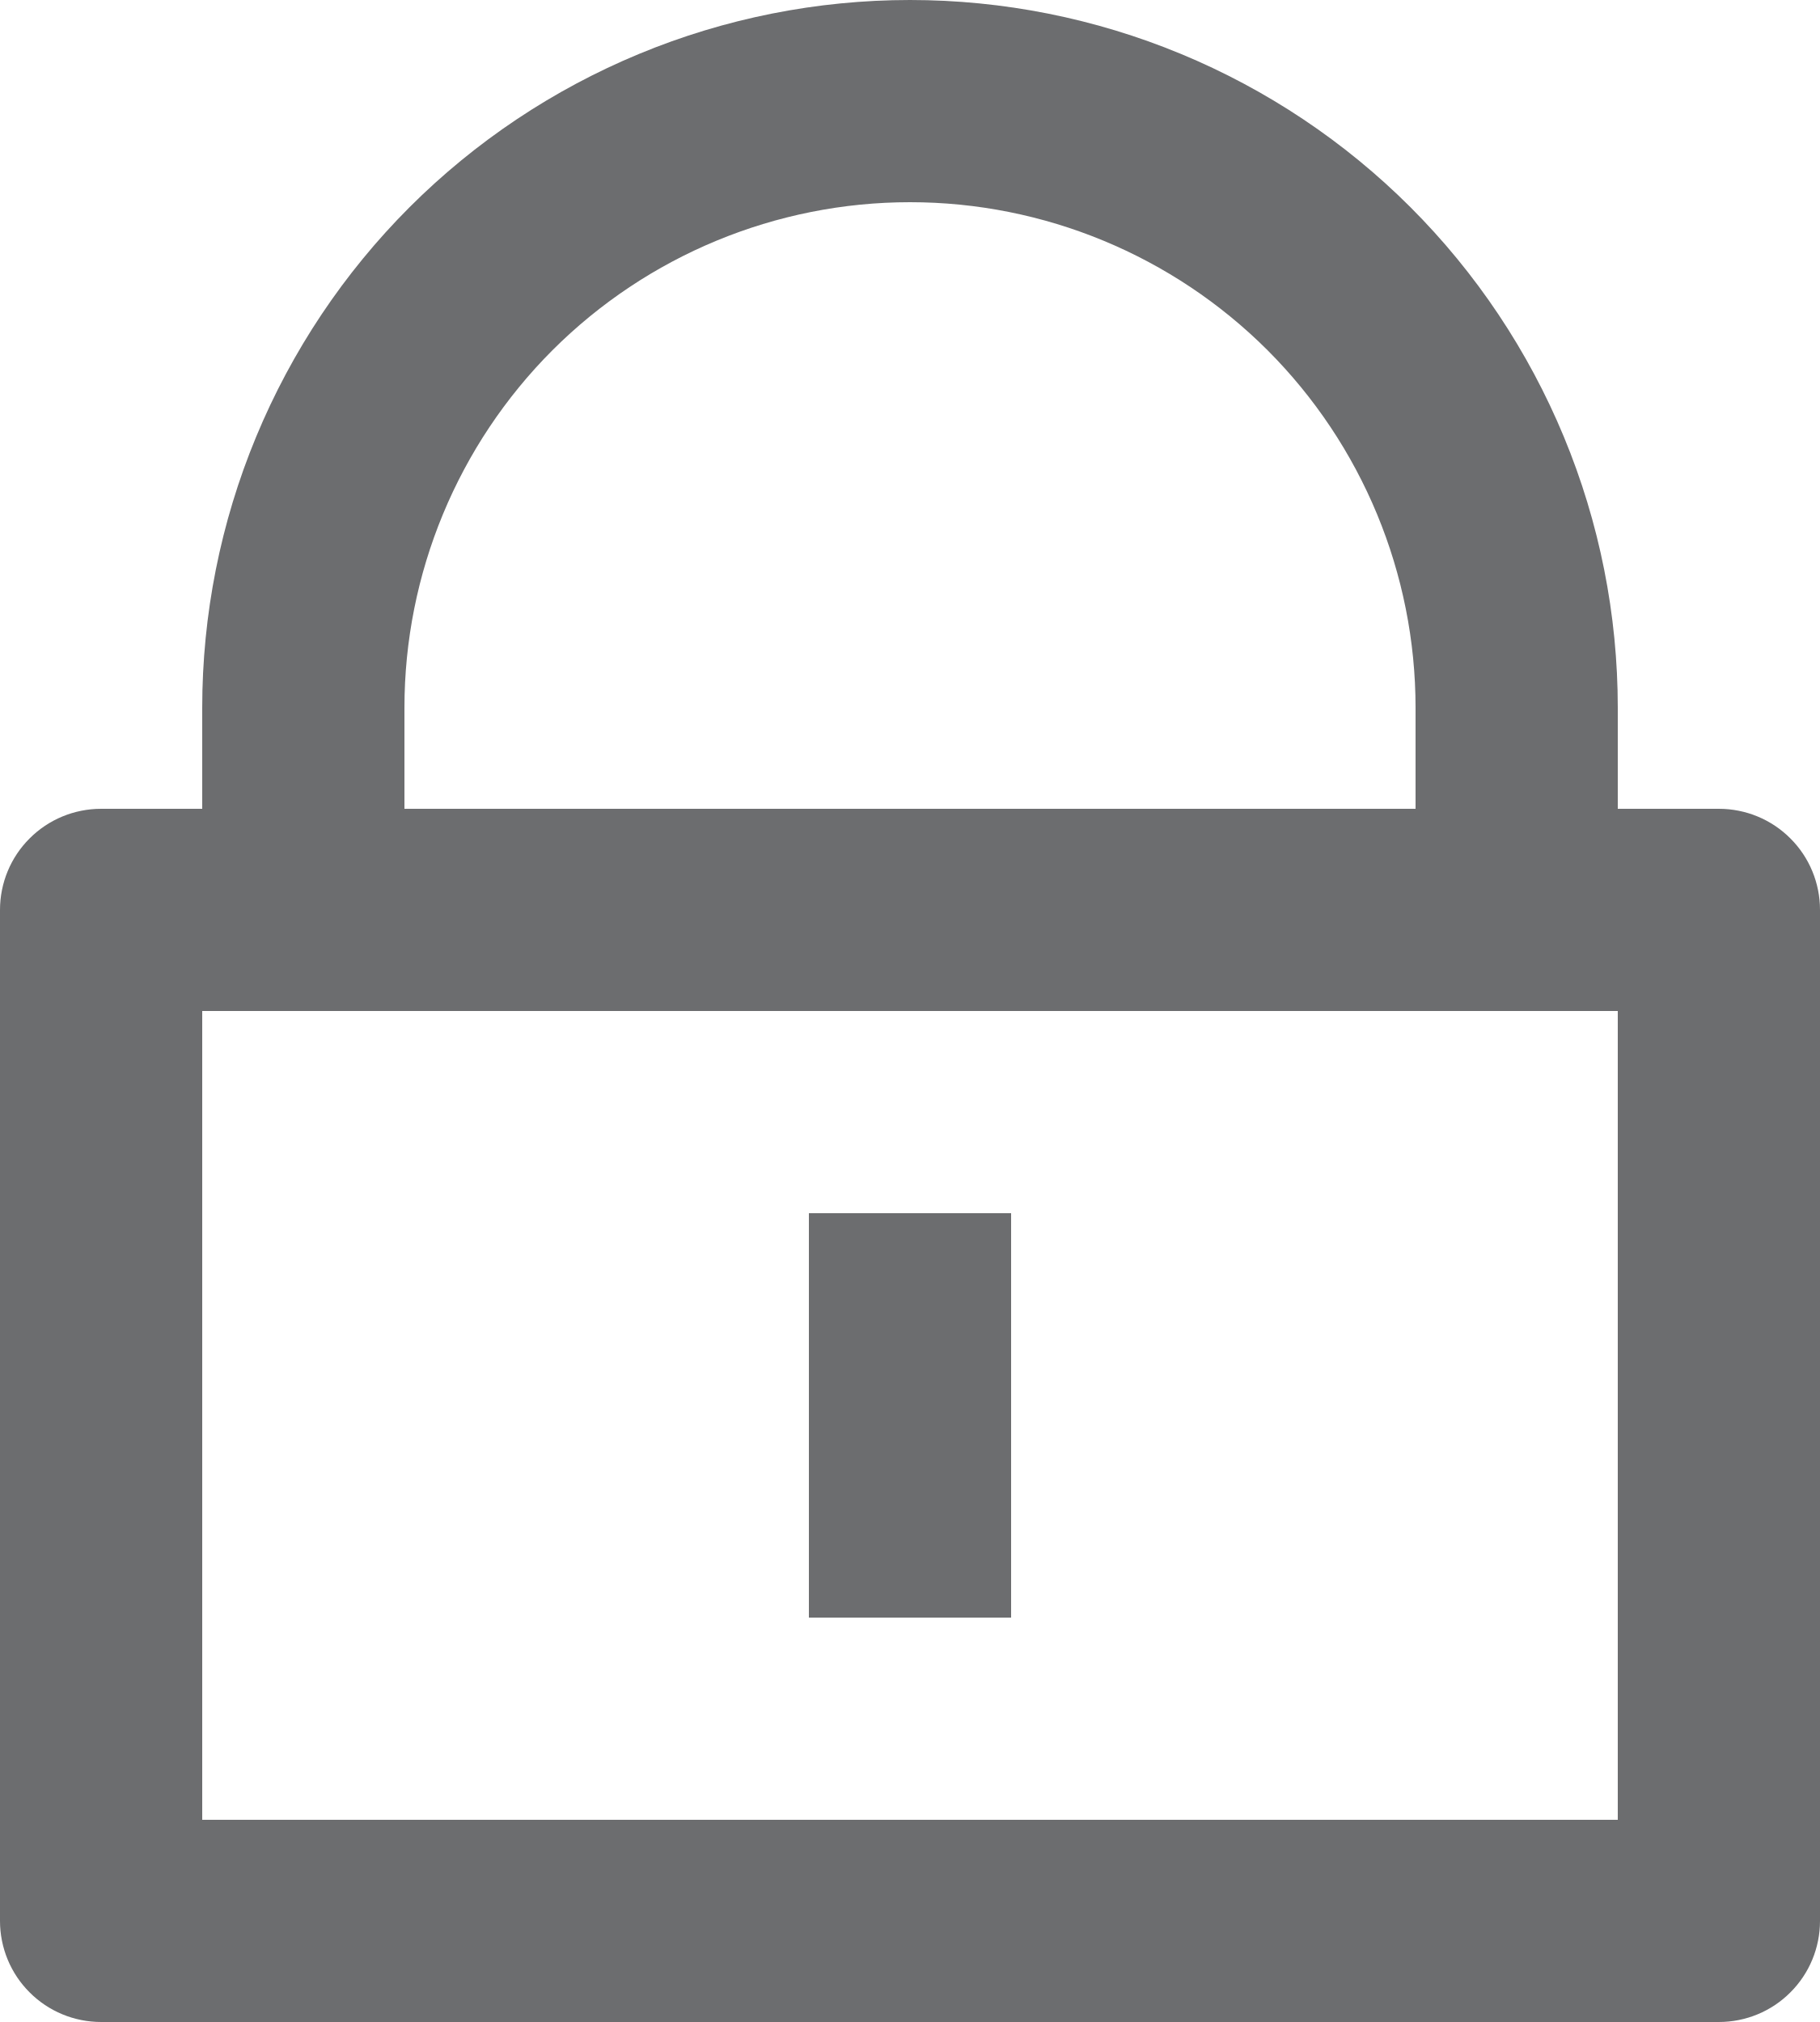
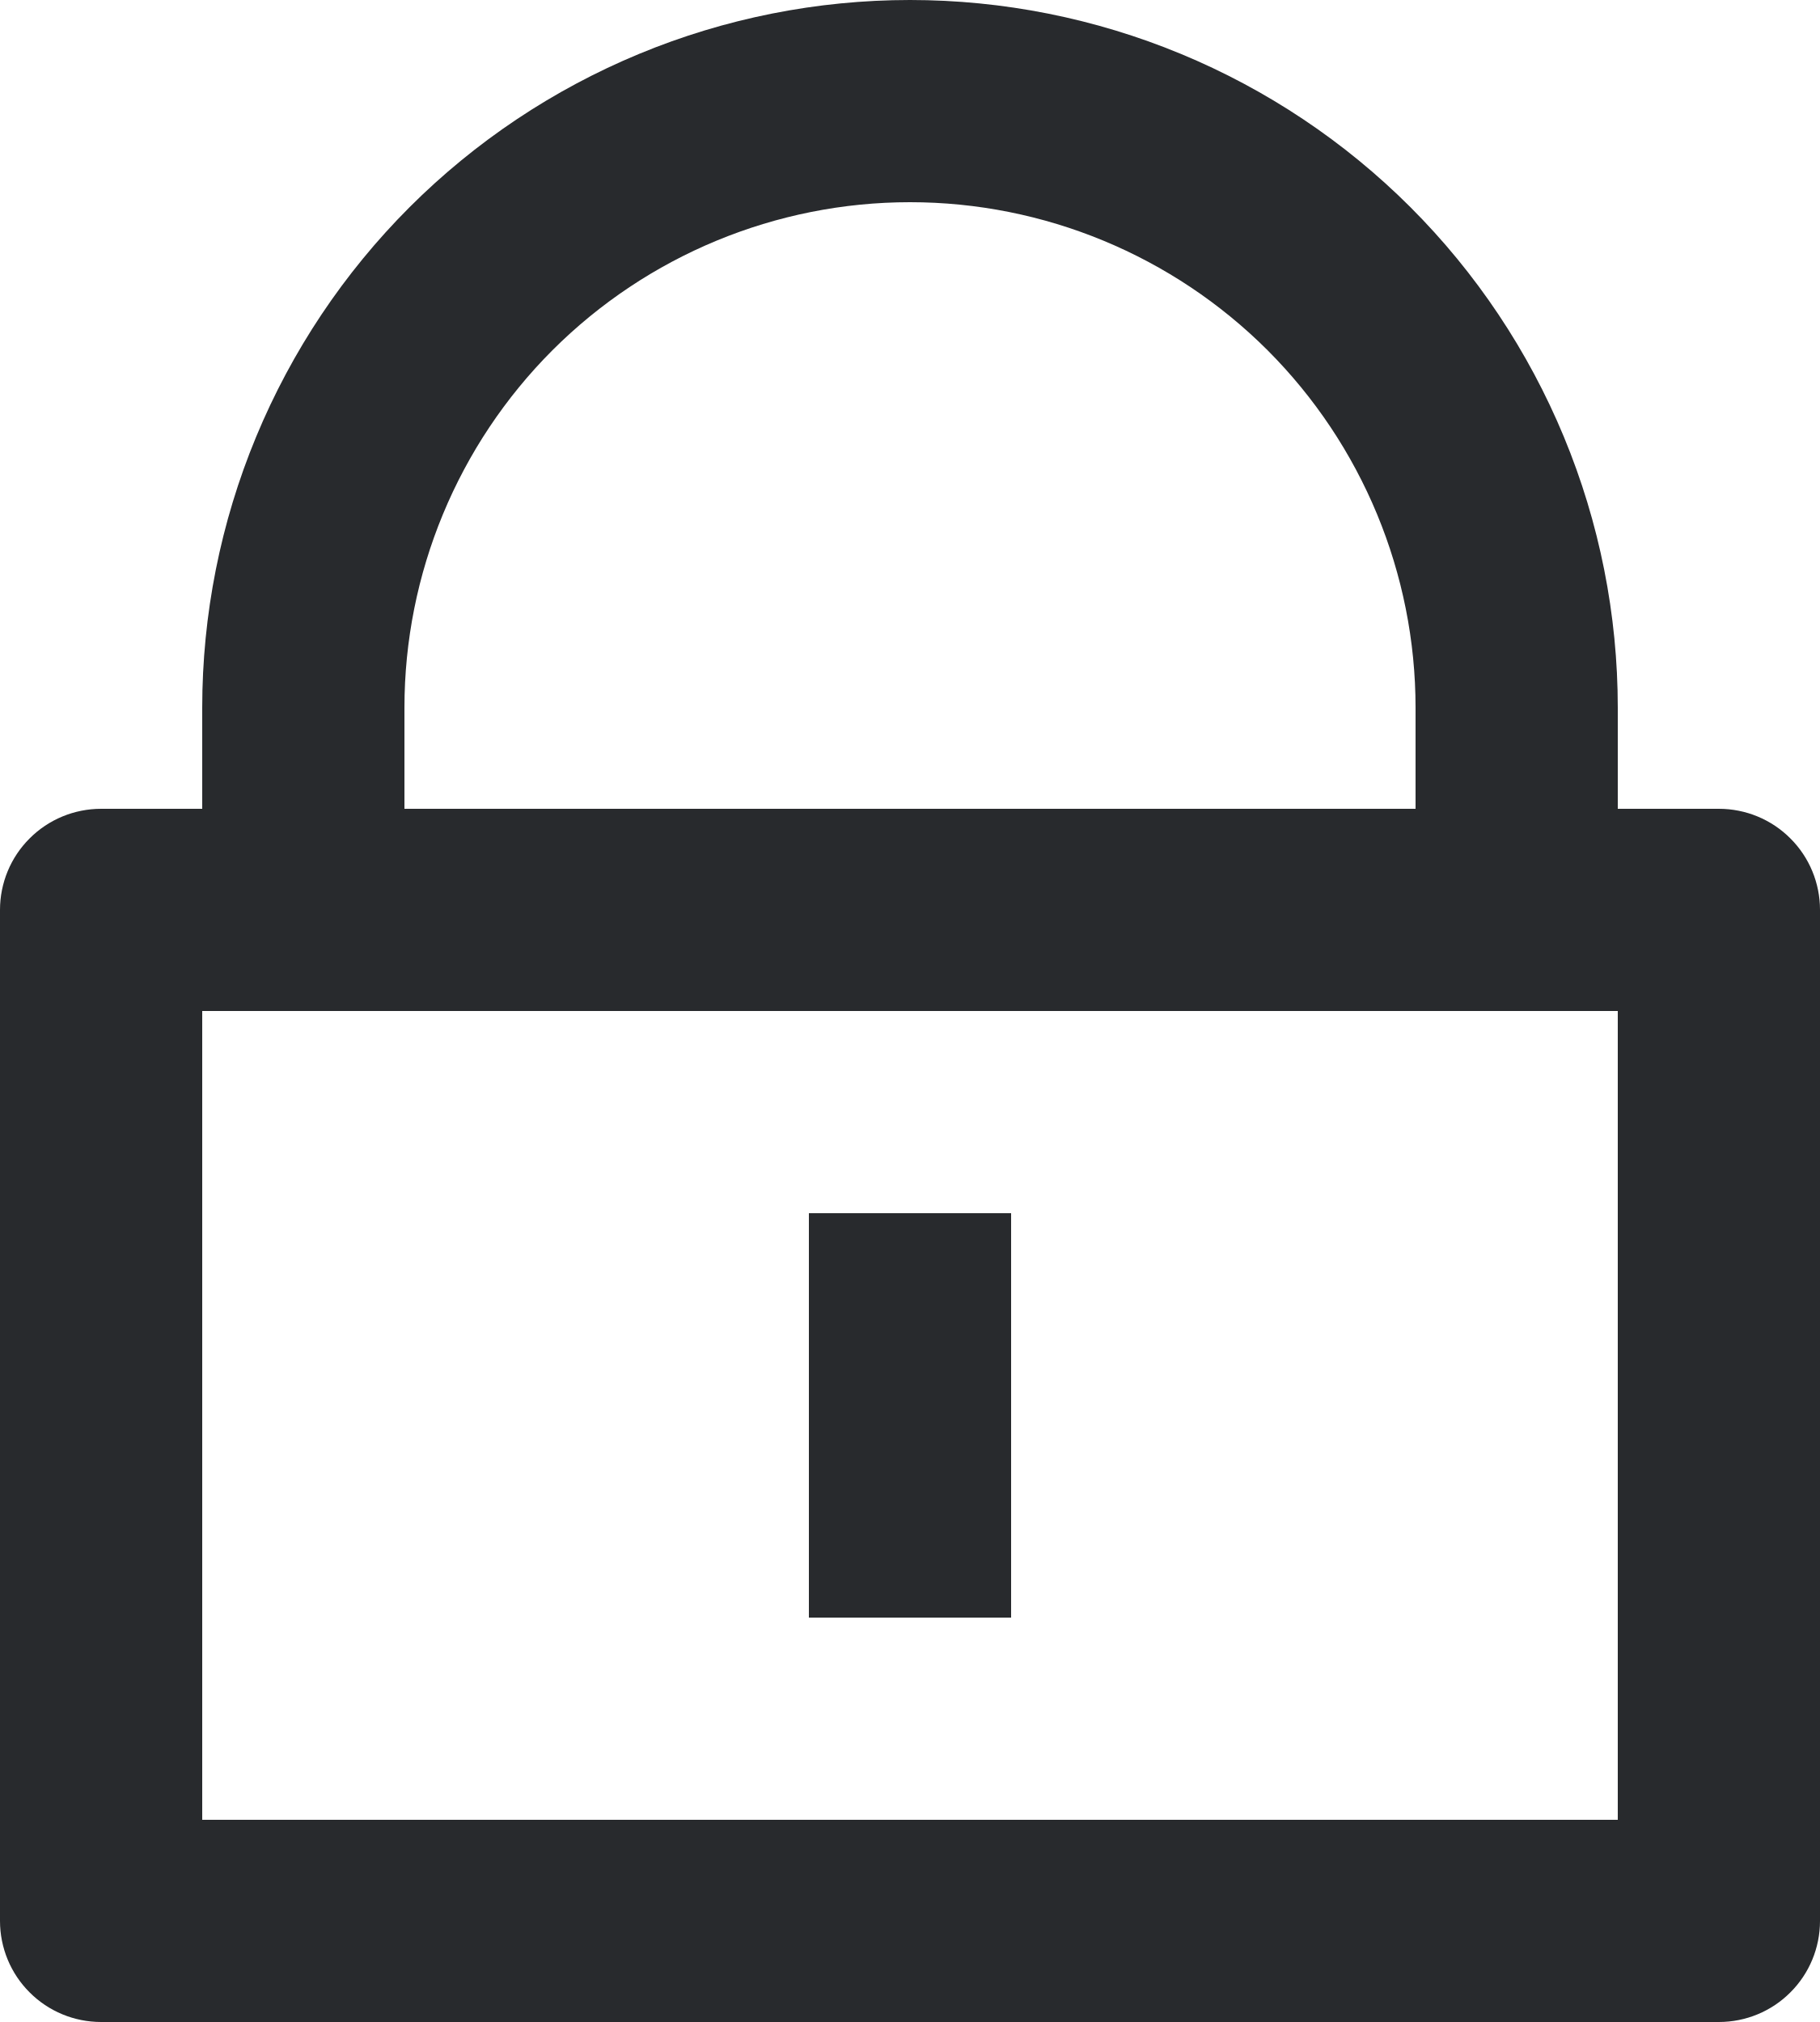
<svg xmlns="http://www.w3.org/2000/svg" width="18" height="20" viewBox="0 0 18 20" fill="none">
-   <path d="M16 8H17C17.265 8 17.52 8.105 17.707 8.293C17.895 8.48 18 8.735 18 9V19C18 19.265 17.895 19.52 17.707 19.707C17.52 19.895 17.265 20 17 20H1C0.735 20 0.48 19.895 0.293 19.707C0.105 19.52 0 19.265 0 19V9C0 8.735 0.105 8.48 0.293 8.293C0.48 8.105 0.735 8 1 8H2V7C2 6.081 2.181 5.17 2.533 4.321C2.885 3.472 3.4 2.7 4.05 2.05C4.7 1.4 5.472 0.885 6.321 0.533C7.17 0.181 8.081 0 9 0C9.919 0 10.829 0.181 11.679 0.533C12.528 0.885 13.3 1.4 13.95 2.05C14.6 2.7 15.115 3.472 15.467 4.321C15.819 5.17 16 6.081 16 7V8ZM2 10V18H16V10H2ZM8 12H10V16H8V12ZM14 8V7C14 5.674 13.473 4.402 12.536 3.464C11.598 2.527 10.326 2 9 2C7.674 2 6.402 2.527 5.464 3.464C4.527 4.402 4 5.674 4 7V8H14Z" fill="#282A2D" fill-opacity="0.68" />
+   <path d="M16 8H17C17.265 8 17.52 8.105 17.707 8.293C17.895 8.48 18 8.735 18 9V19C18 19.265 17.895 19.52 17.707 19.707C17.52 19.895 17.265 20 17 20H1C0.735 20 0.48 19.895 0.293 19.707C0.105 19.52 0 19.265 0 19V9C0 8.735 0.105 8.48 0.293 8.293C0.48 8.105 0.735 8 1 8H2V7C2 6.081 2.181 5.17 2.533 4.321C2.885 3.472 3.4 2.7 4.05 2.05C4.7 1.4 5.472 0.885 6.321 0.533C7.17 0.181 8.081 0 9 0C9.919 0 10.829 0.181 11.679 0.533C12.528 0.885 13.3 1.4 13.95 2.05C14.6 2.7 15.115 3.472 15.467 4.321C15.819 5.17 16 6.081 16 7V8ZM2 10V18H16V10H2ZM8 12H10V16H8V12ZM14 8V7C14 5.674 13.473 4.402 12.536 3.464C11.598 2.527 10.326 2 9 2C7.674 2 6.402 2.527 5.464 3.464C4.527 4.402 4 5.674 4 7V8H14Z" fill="#282A2D" fill-opacity="1" />
</svg>
